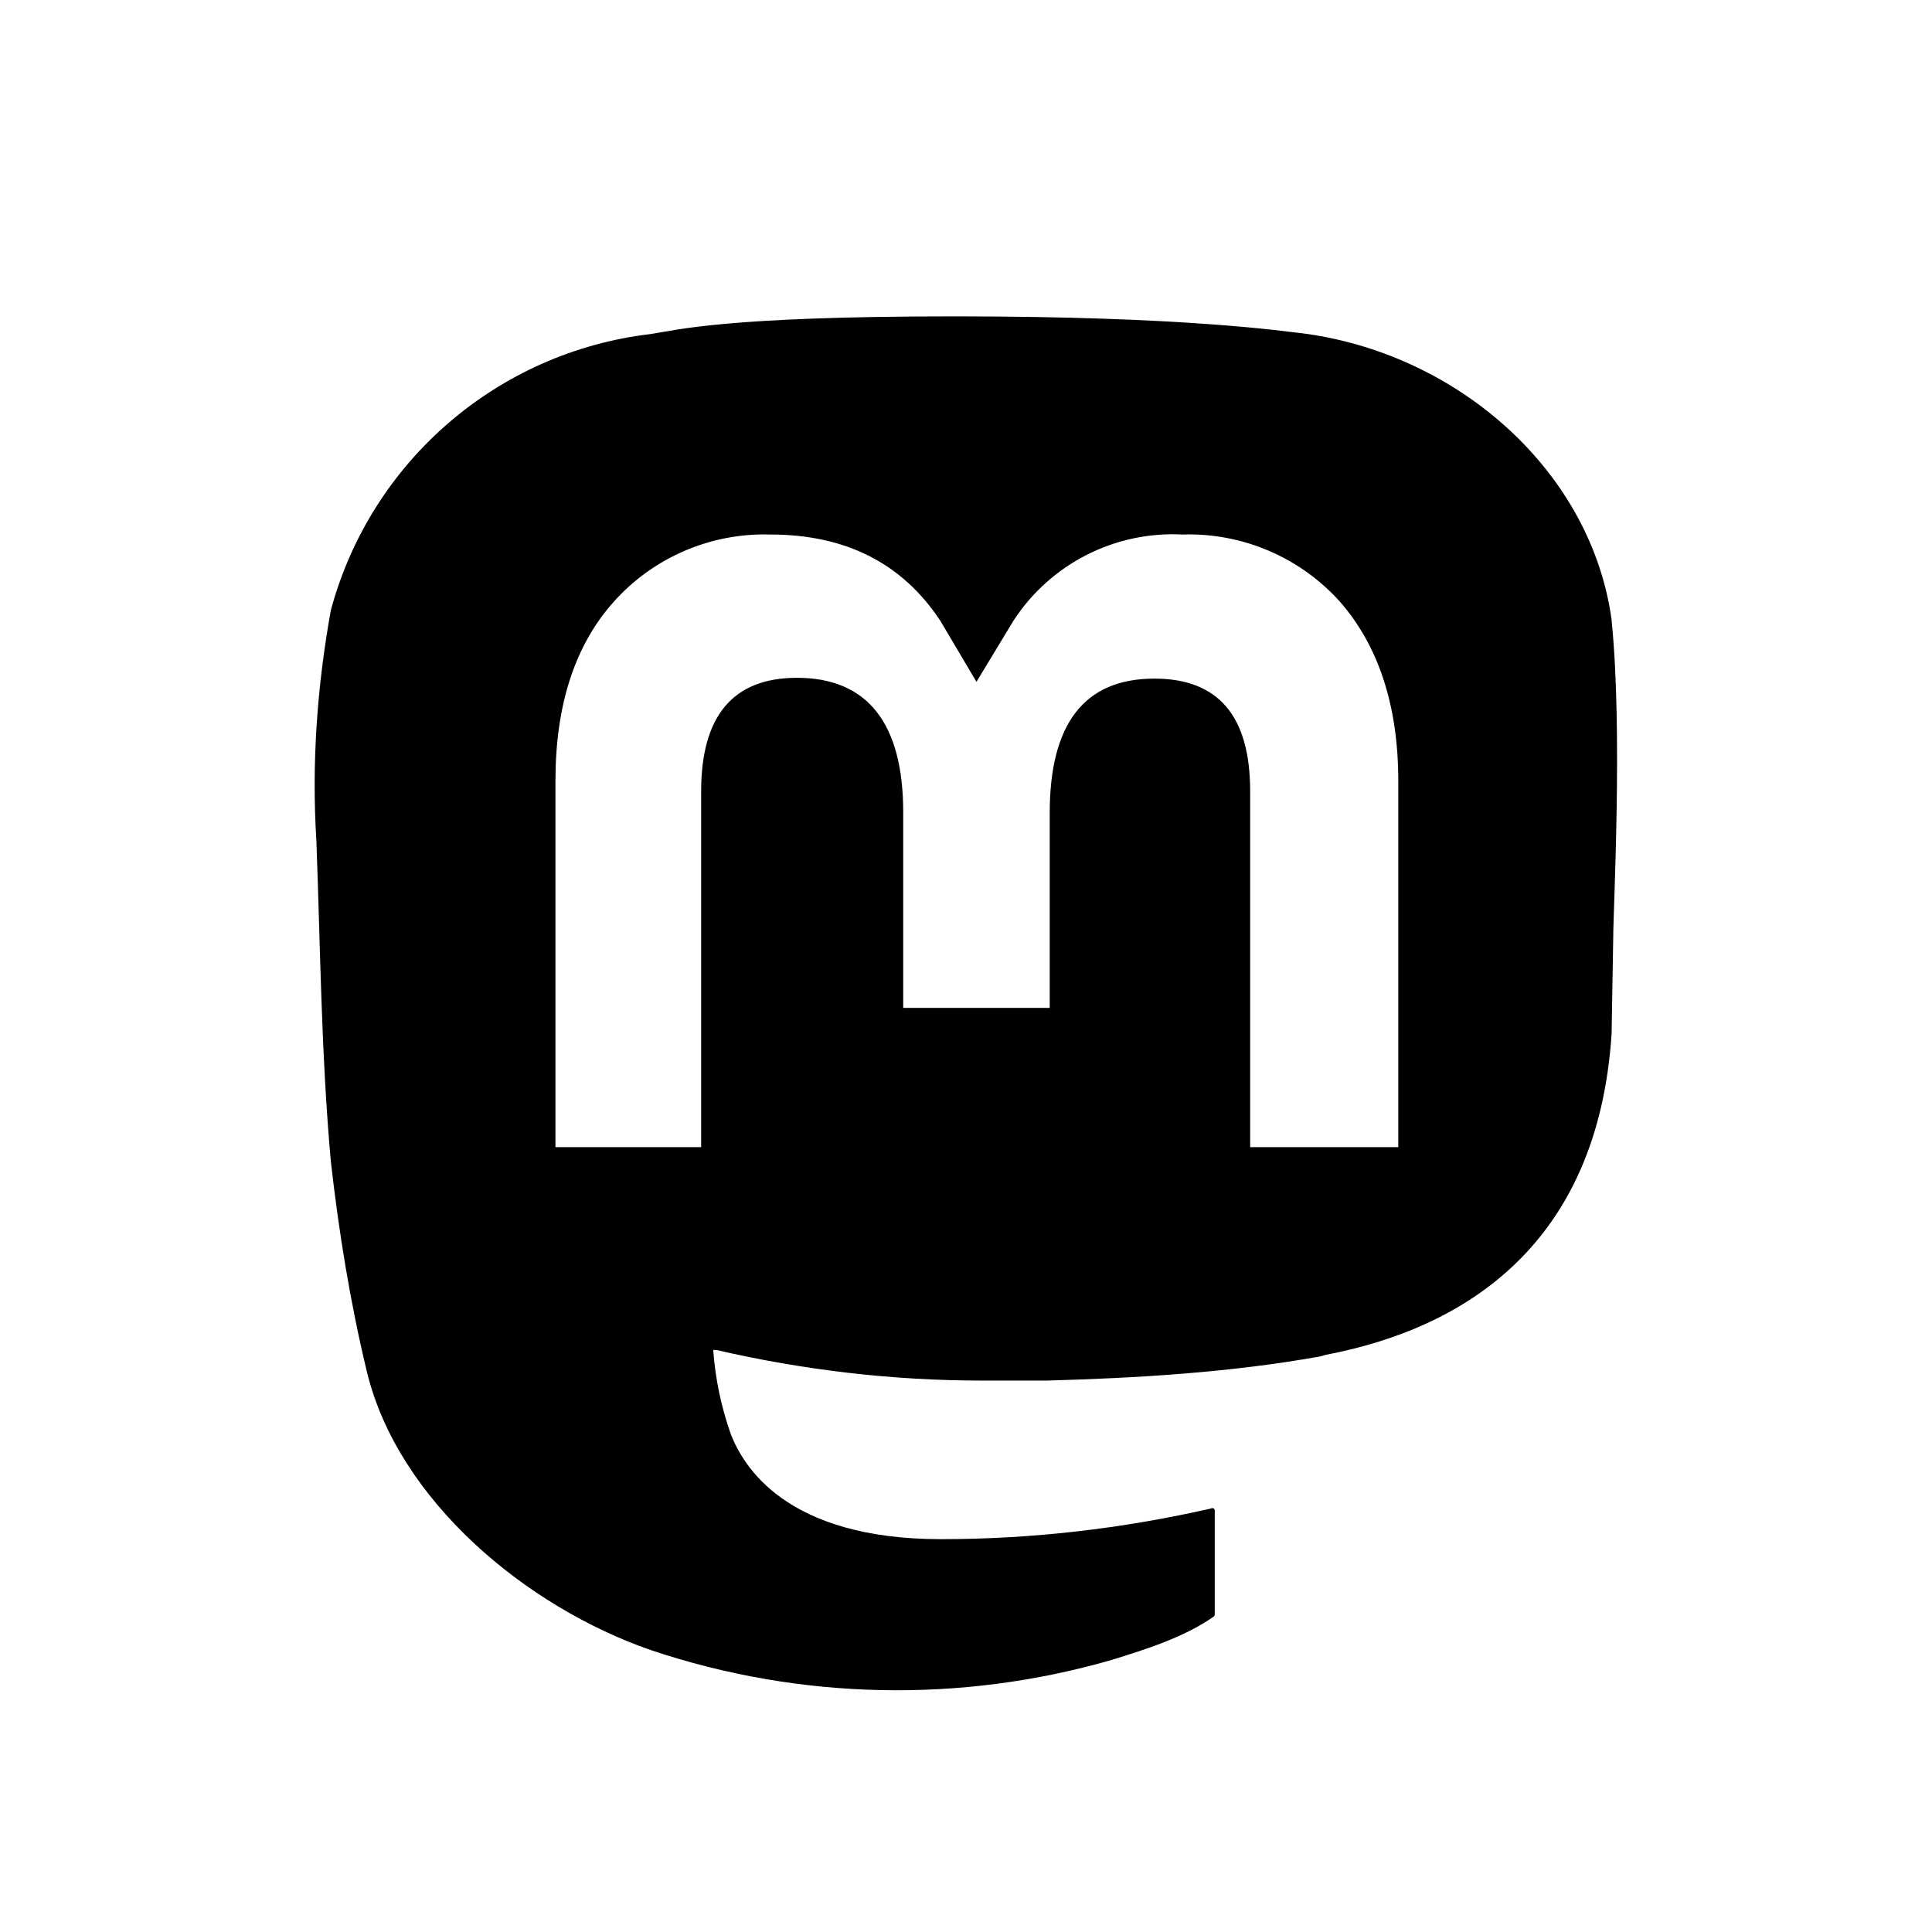
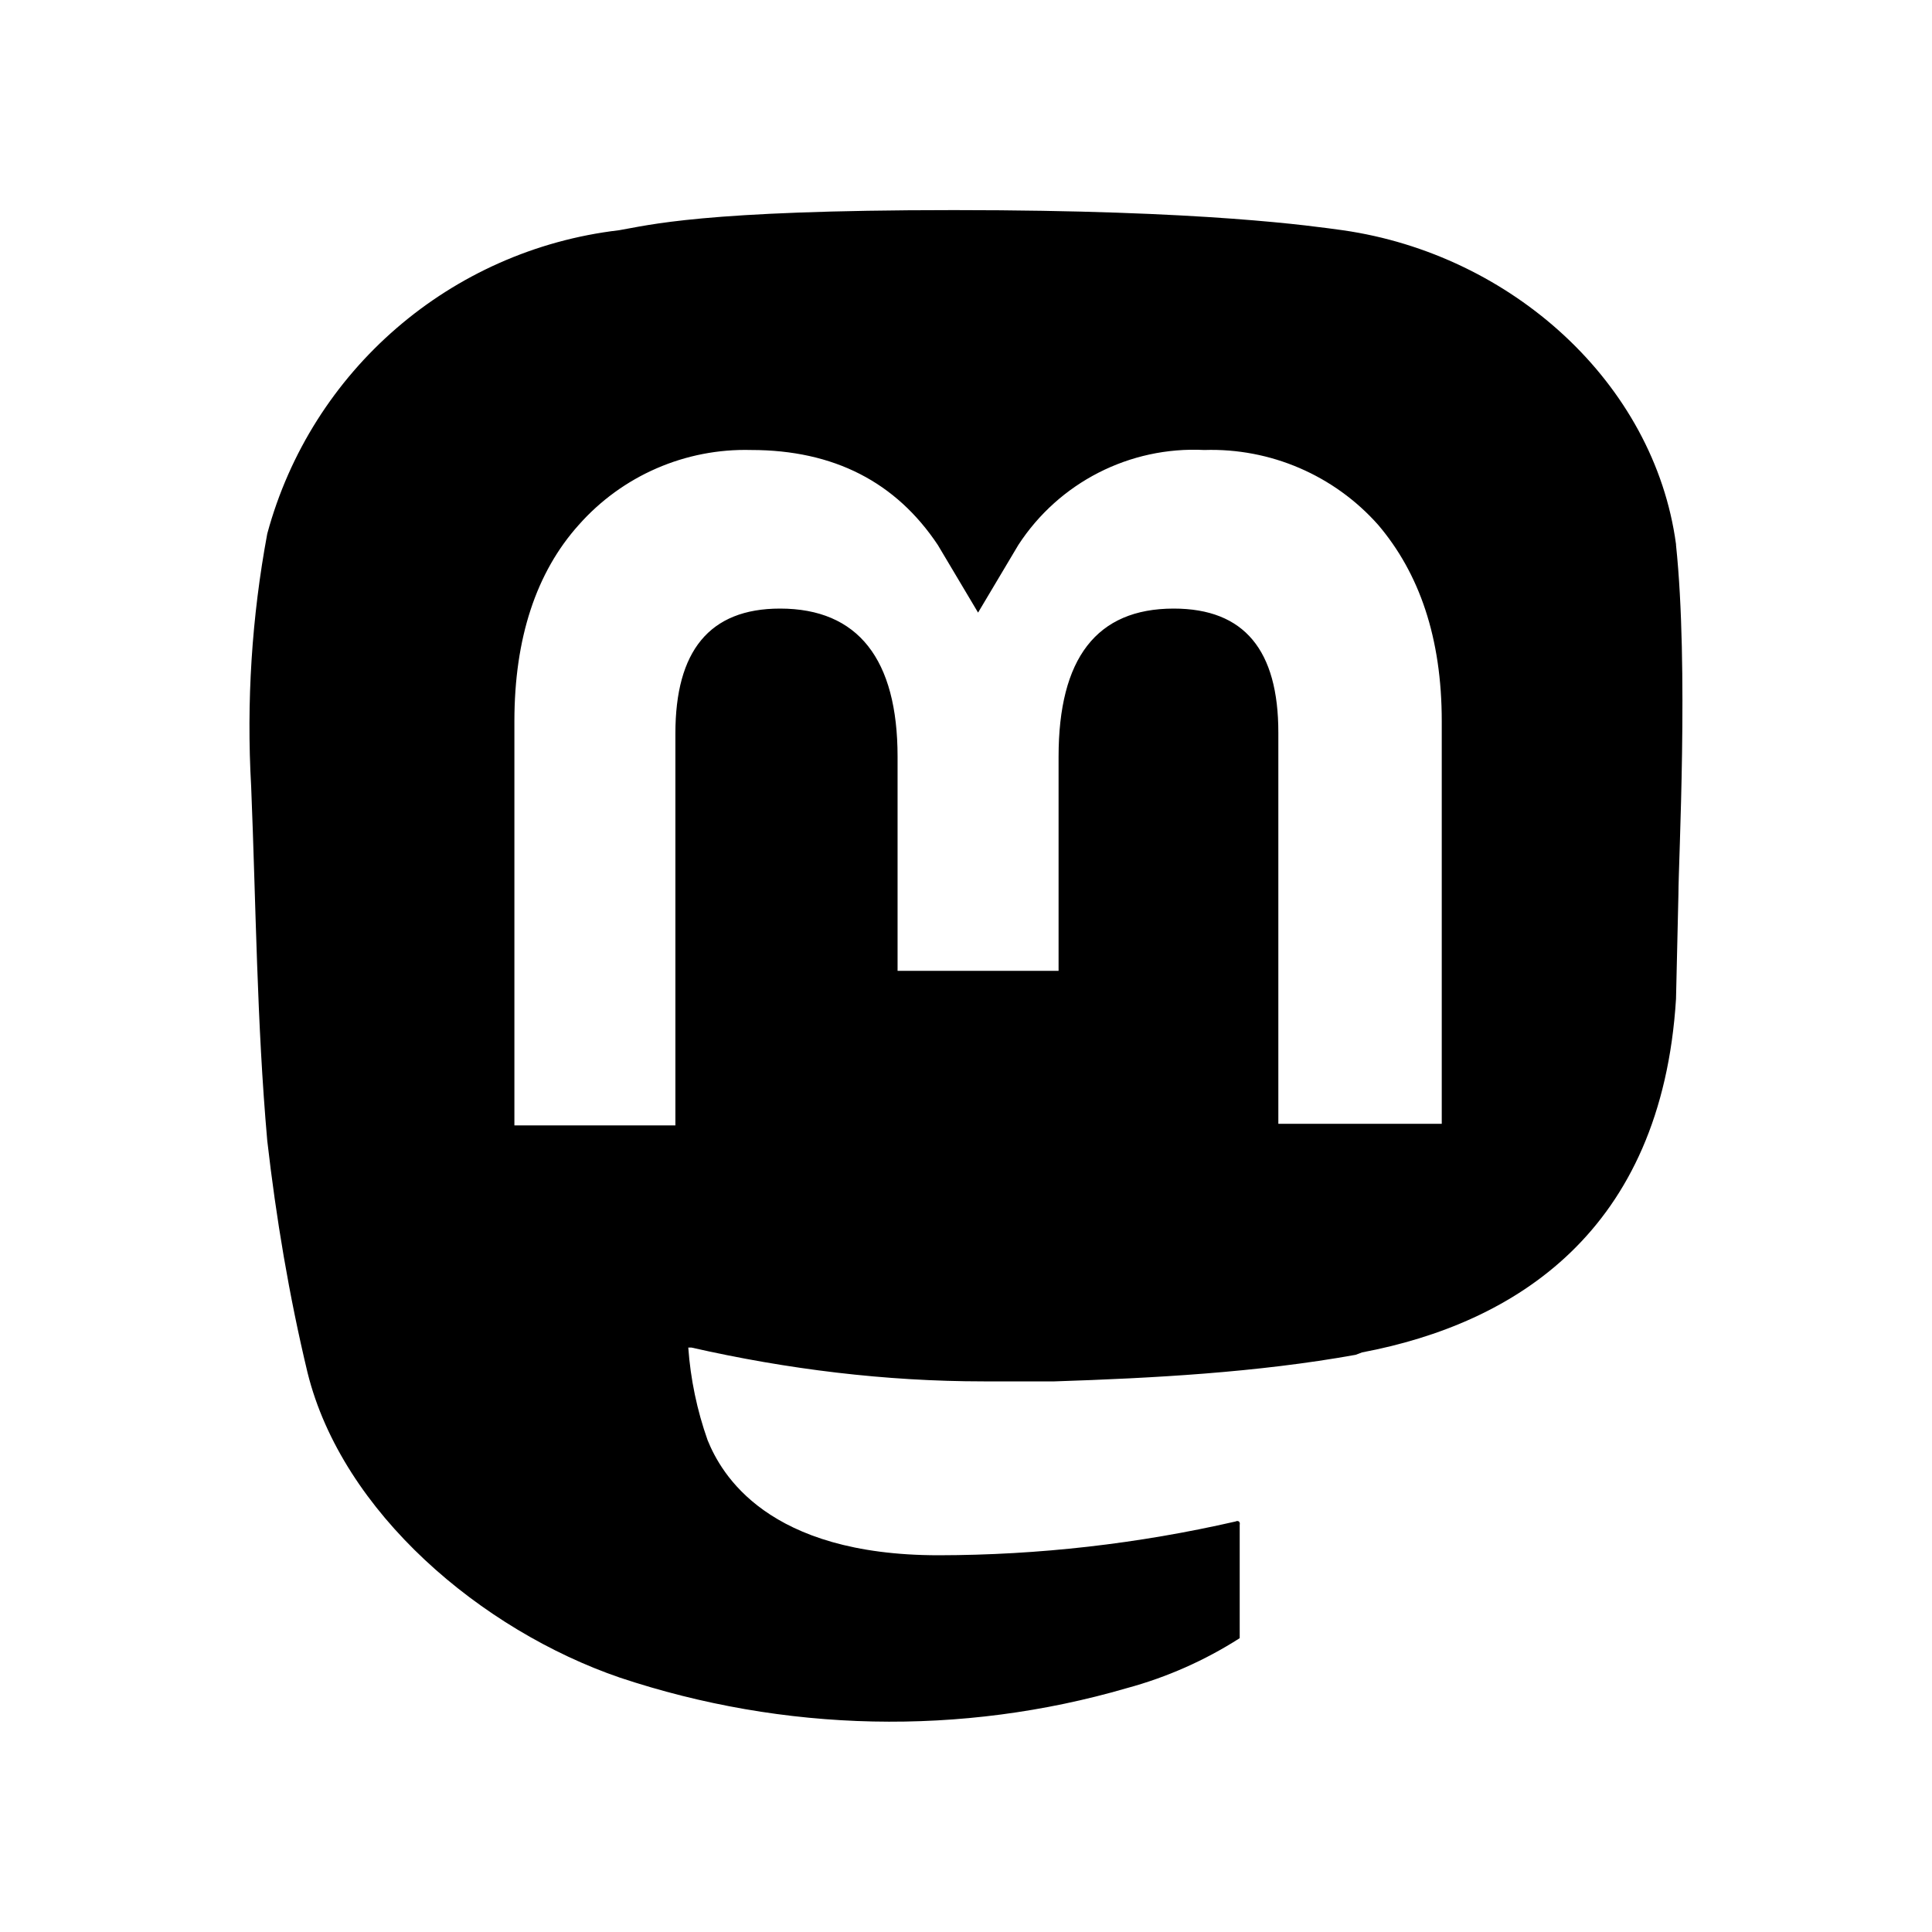
- <svg xmlns="http://www.w3.org/2000/svg" viewBox="0 0 24 24" width="24" height="24">
-   <path fill="currentColor" d="M20.02 7.7c-.25-1.82-1.86-3.27-3.77-3.55-.33-.04-1.55-.22-4.38-.22h-.02c-2.84 0-3.44.17-3.77.22a4.68 4.68 0 0 0-3.97 3.43c-.17.94-.24 1.9-.18 2.86.05 1.33.06 2.66.18 3.99.1.88.24 1.75.45 2.62.39 1.59 1.97 2.91 3.53 3.45 1.85.62 3.85.66 5.72.12.42-.13.9-.28 1.27-.54a.04.04 0 0 0 .01-.03v-1.28a.04.04 0 0 0-.01-.03.04.04 0 0 0-.04 0c-1.1.25-2.22.38-3.35.38-1.94 0-2.46-.92-2.61-1.3a3.98 3.98 0 0 1-.22-1.05h.04c1.08.25 2.19.38 3.3.38h.8c1.11-.03 2.29-.1 3.4-.3l.07-.02c1.73-.33 3.38-1.37 3.55-3.99l.02-1.19c0-.36.12-2.57-.02-3.94Zm-2.66 6.55h-1.83V9.83c0-.93-.39-1.4-1.19-1.4-.87 0-1.3.56-1.3 1.67v2.42h-1.82v-2.43c0-1.1-.44-1.67-1.32-1.67-.8 0-1.19.48-1.19 1.41v4.42H6.9V9.7c0-.94.24-1.68.72-2.22a2.51 2.51 0 0 1 1.95-.84c.94 0 1.64.36 2.11 1.07l.45.76.46-.76a2.36 2.36 0 0 1 2.1-1.07 2.52 2.52 0 0 1 1.96.84c.47.54.72 1.28.72 2.22v4.55Z" />
+ <svg xmlns="http://www.w3.org/2000/svg" width="24" height="24" viewBox="0 0 24 24">
+   <path fill="#000" d="M20.82 6.76c-.27-2-2.04-3.6-4.14-3.9-.37-.05-1.7-.25-4.82-.25h-.02c-3.13 0-3.79.19-4.15.25a5.15 5.15 0 0 0-4.37 3.77 13.1 13.1 0 0 0-.2 3.14c.06 1.47.07 2.93.2 4.4.11.96.27 1.92.5 2.88.43 1.74 2.16 3.2 3.88 3.79 2.04.68 4.24.73 6.3.13a5.05 5.05 0 0 0 1.4-.62v-1.41a.04.04 0 0 0-.01-.04.04.04 0 0 0-.04 0 16.6 16.6 0 0 1-3.69.42c-2.13 0-2.7-1.01-2.87-1.43a4.38 4.38 0 0 1-.24-1.15h.04c1.19.27 2.41.42 3.63.42h.88c1.22-.04 2.52-.11 3.74-.33l.08-.03c1.9-.36 3.72-1.5 3.9-4.39l.03-1.3c0-.4.13-2.83-.03-4.34v-.01Zm-2.92 7.2h-2.02V9.1c0-1.02-.42-1.54-1.3-1.54-.96 0-1.43.62-1.43 1.84v2.66h-2V9.4c0-1.21-.49-1.84-1.46-1.84-.88 0-1.3.53-1.3 1.55v4.87h-2V8.96c0-1.03.27-1.85.8-2.44a2.76 2.76 0 0 1 2.14-.93c1.03 0 1.8.4 2.32 1.18l.5.84.5-.84a2.6 2.6 0 0 1 2.31-1.18 2.77 2.77 0 0 1 2.16.93c.51.6.79 1.4.79 2.44v5h-.01Z" />
</svg>
